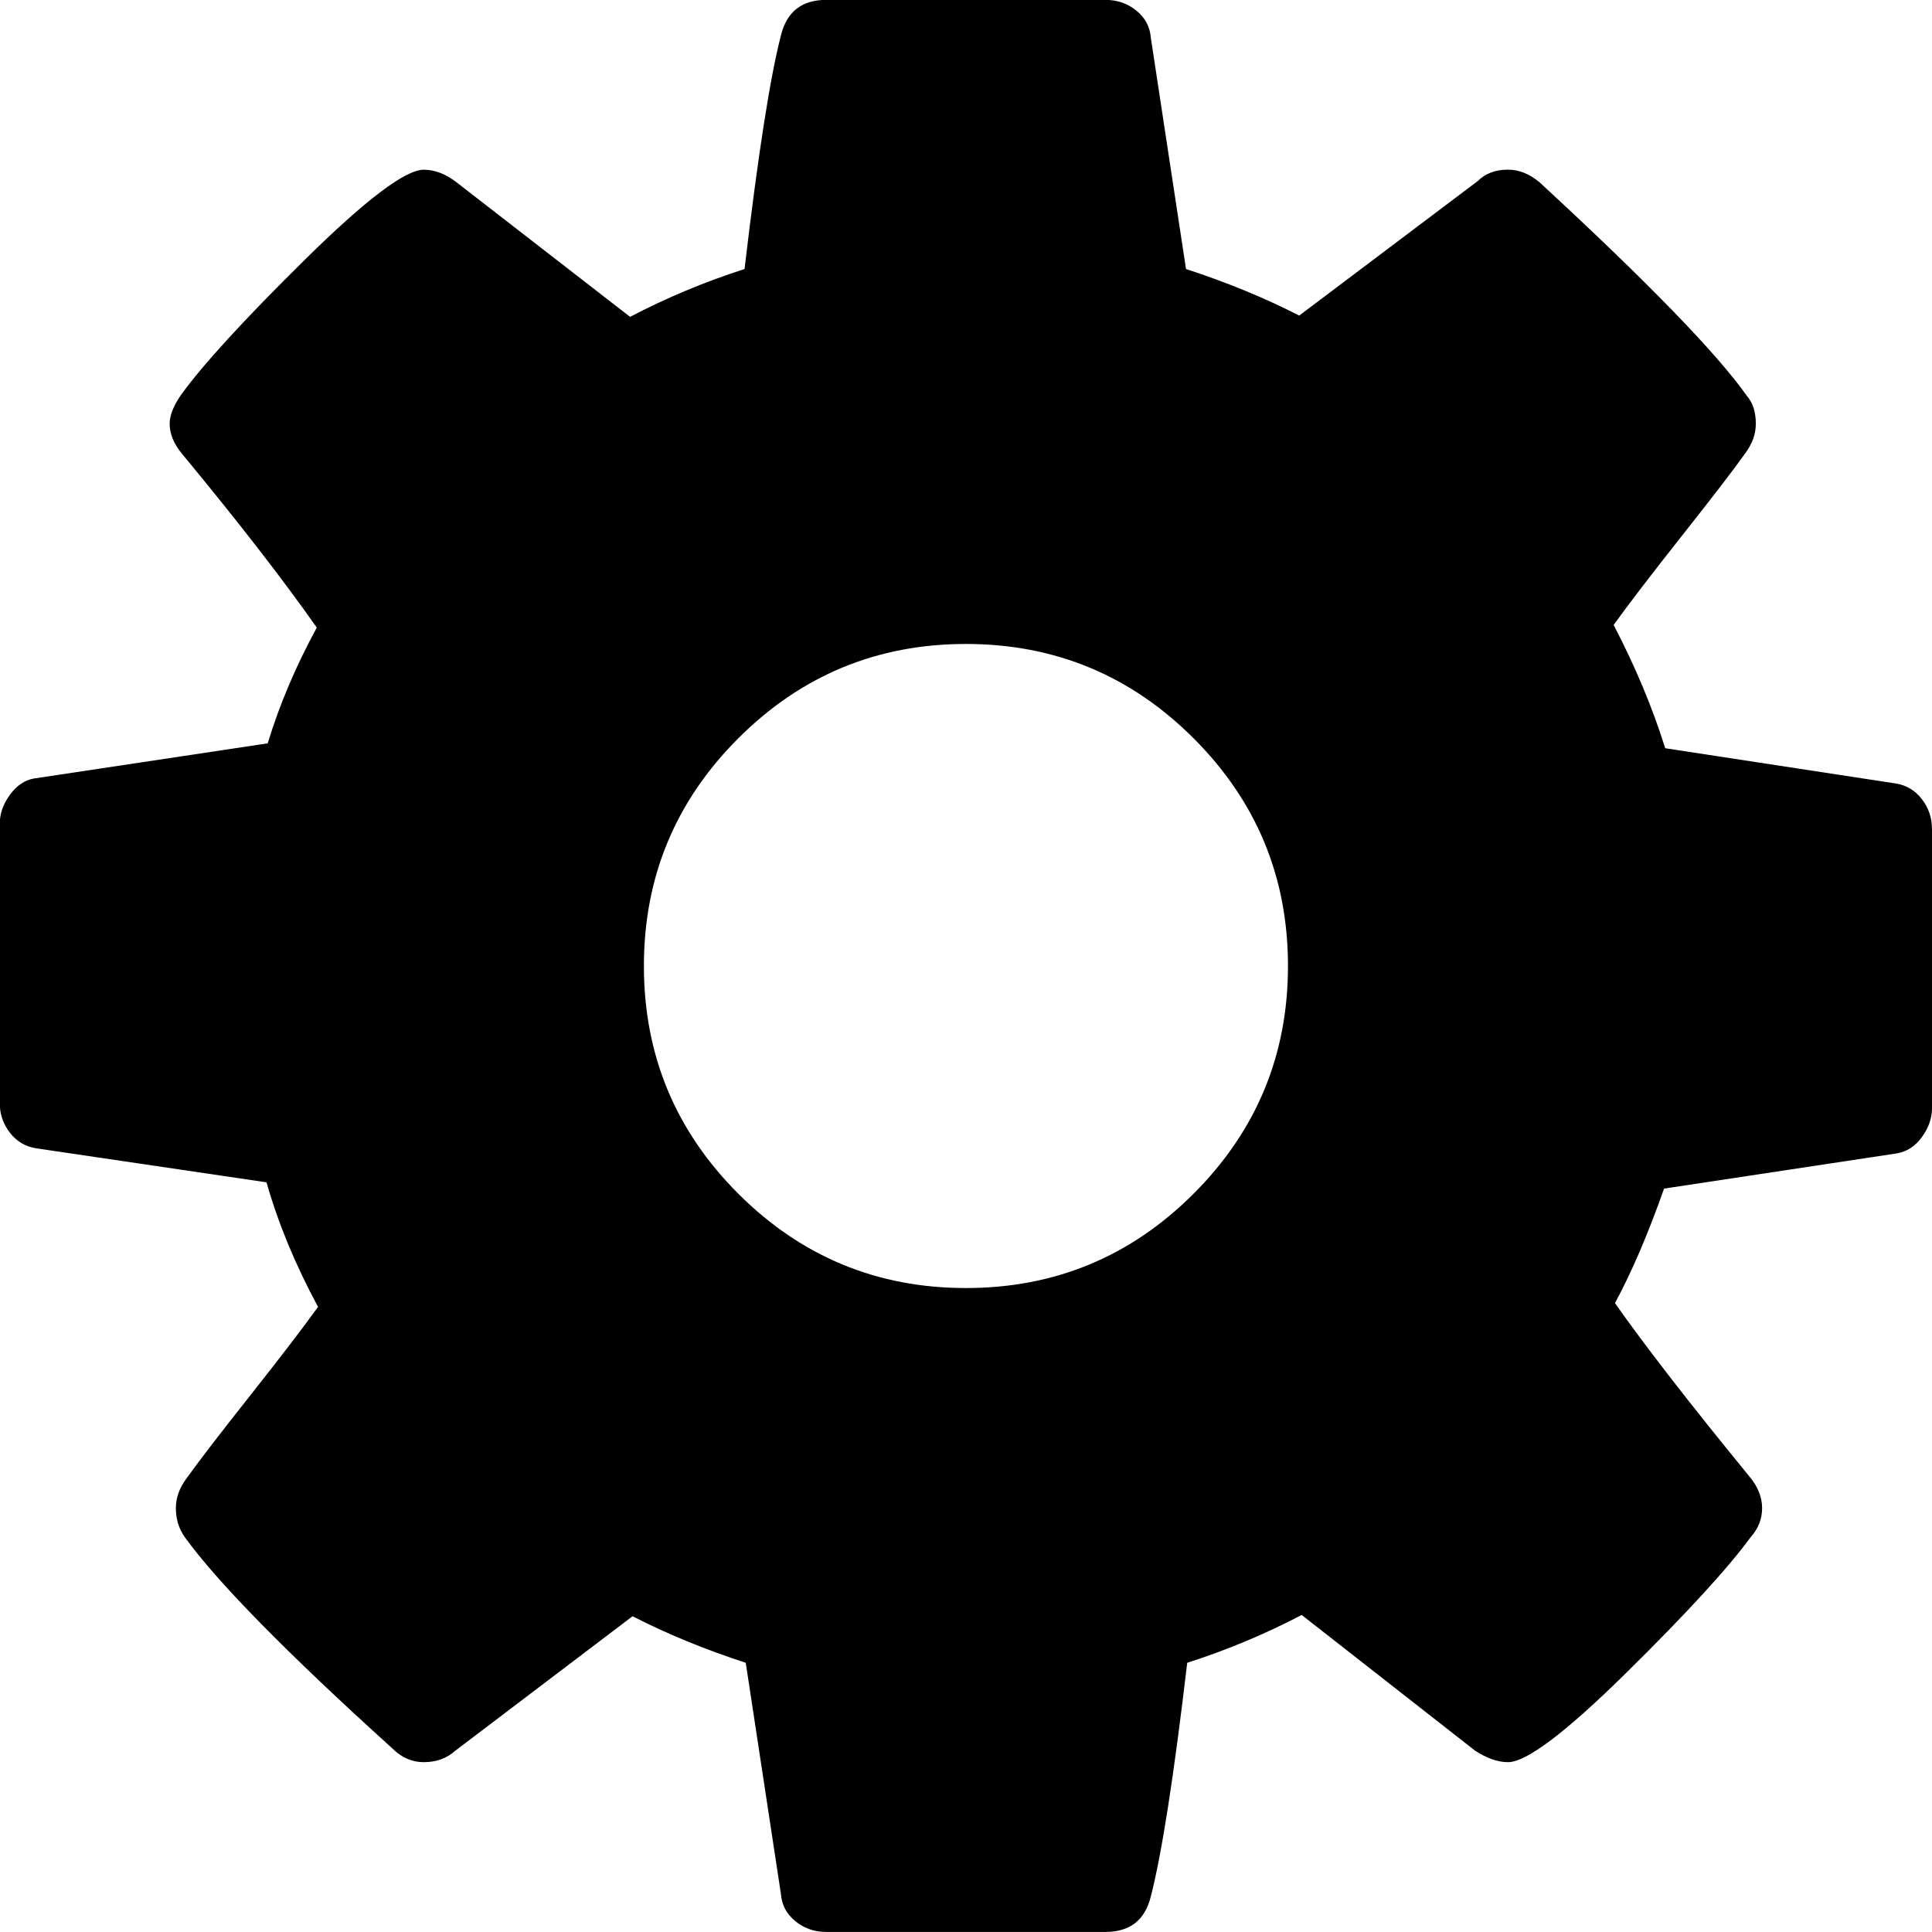
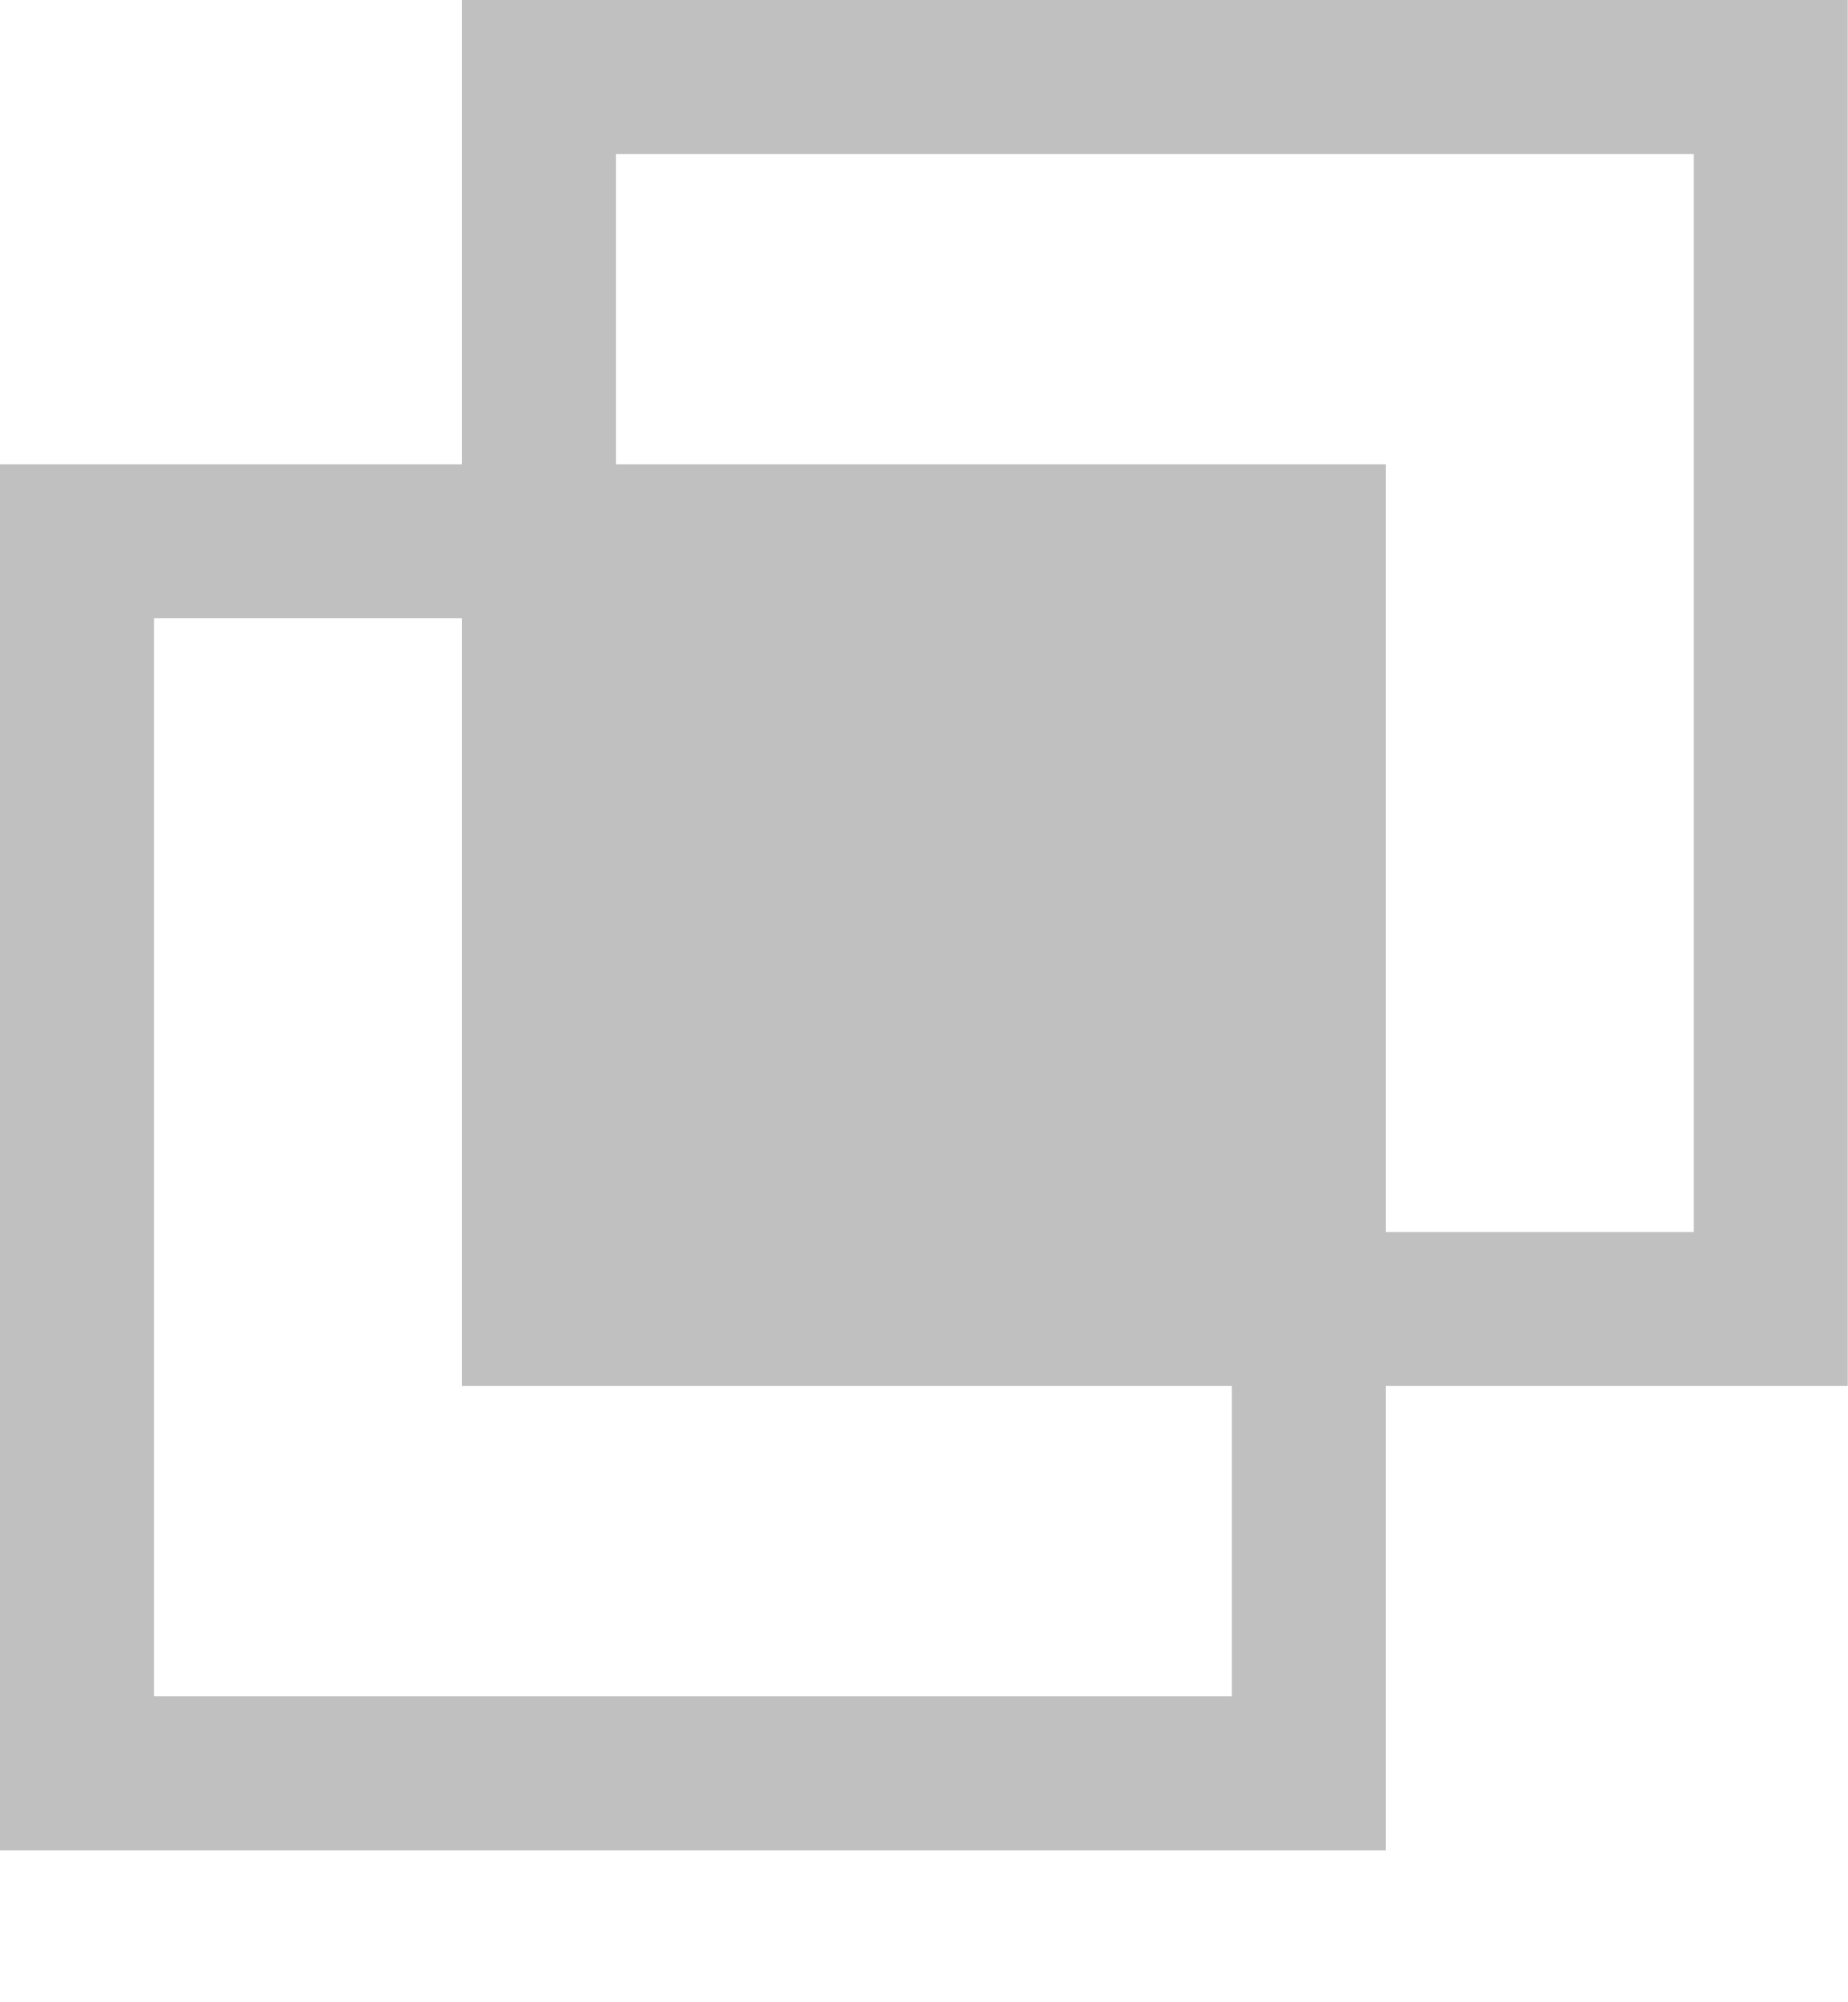
- <svg xmlns="http://www.w3.org/2000/svg" version="1.1" width="32" height="32" viewBox="0 0 32 32">
-   <path fill="#000000" d="M21.333 16c0-1.472-0.521-2.729-1.563-3.771s-2.299-1.563-3.771-1.563c-1.472 0-2.729 0.521-3.771 1.563s-1.563 2.299-1.563 3.771c0 1.472 0.521 2.729 1.563 3.771s2.299 1.563 3.771 1.563c1.472 0 2.729-0.521 3.771-1.563s1.563-2.299 1.563-3.771v0zM32 13.729v4.625c0 0.167-0.056 0.326-0.167 0.479s-0.25 0.243-0.417 0.271l-3.854 0.583c-0.264 0.75-0.535 1.382-0.813 1.896 0.486 0.694 1.229 1.653 2.229 2.875 0.139 0.167 0.208 0.34 0.208 0.521s-0.063 0.34-0.188 0.479c-0.375 0.514-1.063 1.264-2.063 2.25s-1.653 1.479-1.958 1.479c-0.167 0-0.347-0.063-0.542-0.188l-2.875-2.25c-0.611 0.319-1.243 0.583-1.896 0.792-0.222 1.889-0.424 3.181-0.604 3.875-0.097 0.389-0.347 0.583-0.75 0.583h-4.625c-0.194 0-0.365-0.059-0.51-0.177s-0.226-0.267-0.24-0.448l-0.583-3.833c-0.681-0.222-1.306-0.479-1.875-0.771l-2.938 2.229c-0.139 0.125-0.313 0.188-0.521 0.188-0.194 0-0.368-0.076-0.521-0.229-1.75-1.583-2.896-2.75-3.438-3.5-0.097-0.139-0.146-0.299-0.146-0.479 0-0.167 0.056-0.326 0.167-0.479 0.208-0.292 0.563-0.753 1.063-1.385s0.875-1.122 1.125-1.469c-0.375-0.694-0.66-1.382-0.854-2.063l-3.813-0.563c-0.181-0.028-0.326-0.115-0.438-0.26s-0.167-0.309-0.167-0.49v-4.625c0-0.167 0.056-0.326 0.167-0.479s0.243-0.243 0.396-0.271l3.875-0.583c0.194-0.639 0.465-1.278 0.813-1.917-0.556-0.792-1.299-1.75-2.229-2.875-0.139-0.167-0.208-0.333-0.208-0.5 0-0.139 0.063-0.299 0.188-0.479 0.361-0.5 1.045-1.247 2.052-2.24s1.663-1.49 1.969-1.49c0.181 0 0.361 0.069 0.542 0.208l2.875 2.229c0.611-0.319 1.243-0.583 1.896-0.792 0.222-1.889 0.424-3.181 0.604-3.875 0.097-0.389 0.347-0.583 0.75-0.583h4.625c0.194 0 0.365 0.059 0.51 0.177s0.226 0.267 0.24 0.448l0.583 3.833c0.681 0.222 1.306 0.479 1.875 0.771l2.958-2.229c0.125-0.125 0.292-0.188 0.5-0.188 0.181 0 0.354 0.069 0.521 0.208 1.792 1.653 2.938 2.833 3.438 3.542 0.097 0.111 0.146 0.264 0.146 0.458 0 0.167-0.056 0.326-0.167 0.479-0.208 0.292-0.563 0.753-1.063 1.385s-0.875 1.122-1.125 1.469c0.361 0.694 0.646 1.375 0.854 2.042l3.813 0.583c0.181 0.028 0.326 0.115 0.438 0.26s0.167 0.309 0.167 0.49v0z" />
+ <svg xmlns="http://www.w3.org/2000/svg" width="12px" height="13px" viewBox="0 0 12 13" version="1.1">
+   <defs />
+   <g id="Map" stroke="none" stroke-width="1" fill="none" fill-rule="evenodd">
+     <g id="Map_Layer_settings" transform="translate(-321, -282)" fill="#C0C0C0">
+       <path d="M330,286.015 L332,286.015 L332,293.015 L325,293.015 L325,288.507 L325,291 L330,291 L330,286.015 Z M330,285.015 L330,282 L321,282 L321,291 L324,291 L324,294.015 L333,294.015 L333,285.015 L330,285.015 Z M329,285.015 L329,283 L322,283 L322,290 L324,290 L324,285.015 L329,285.015 L329,285.015 Z" id="Rectangle-1-Copy-28" transform="translate(327, 288.0074) scale(-1, 1) translate(-327, -288.0074) " />
+     </g>
+   </g>
</svg>
